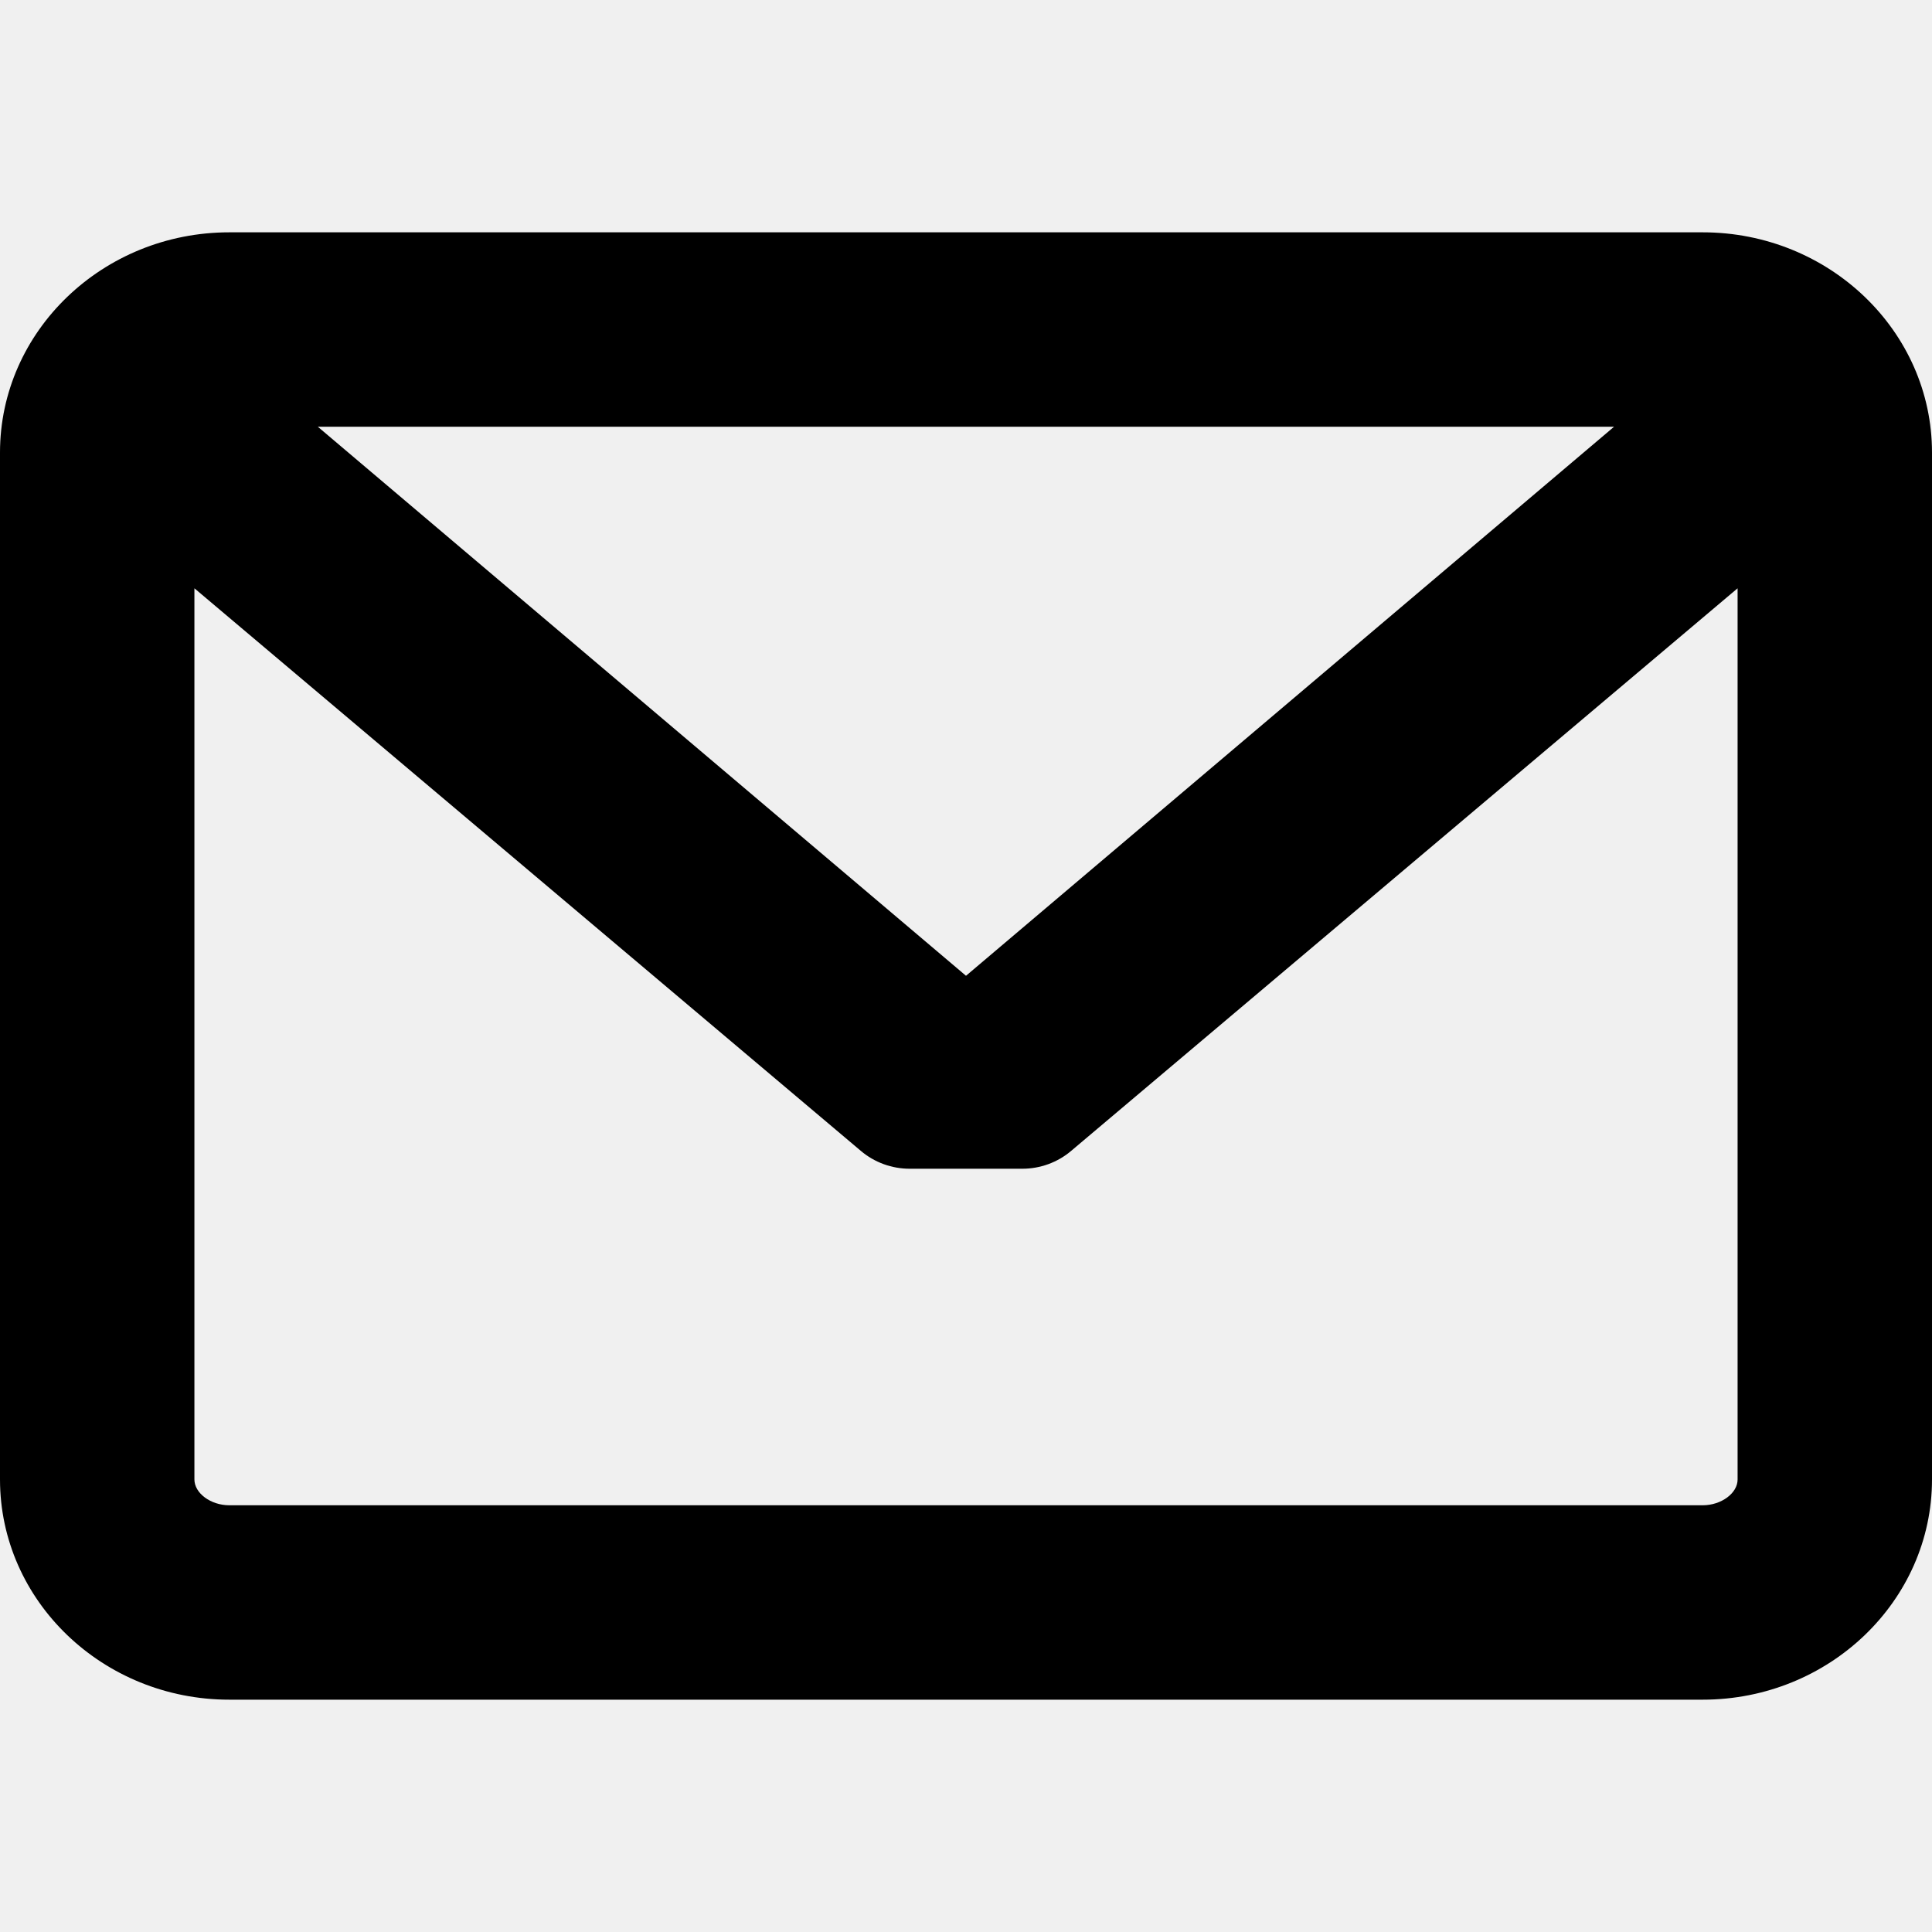
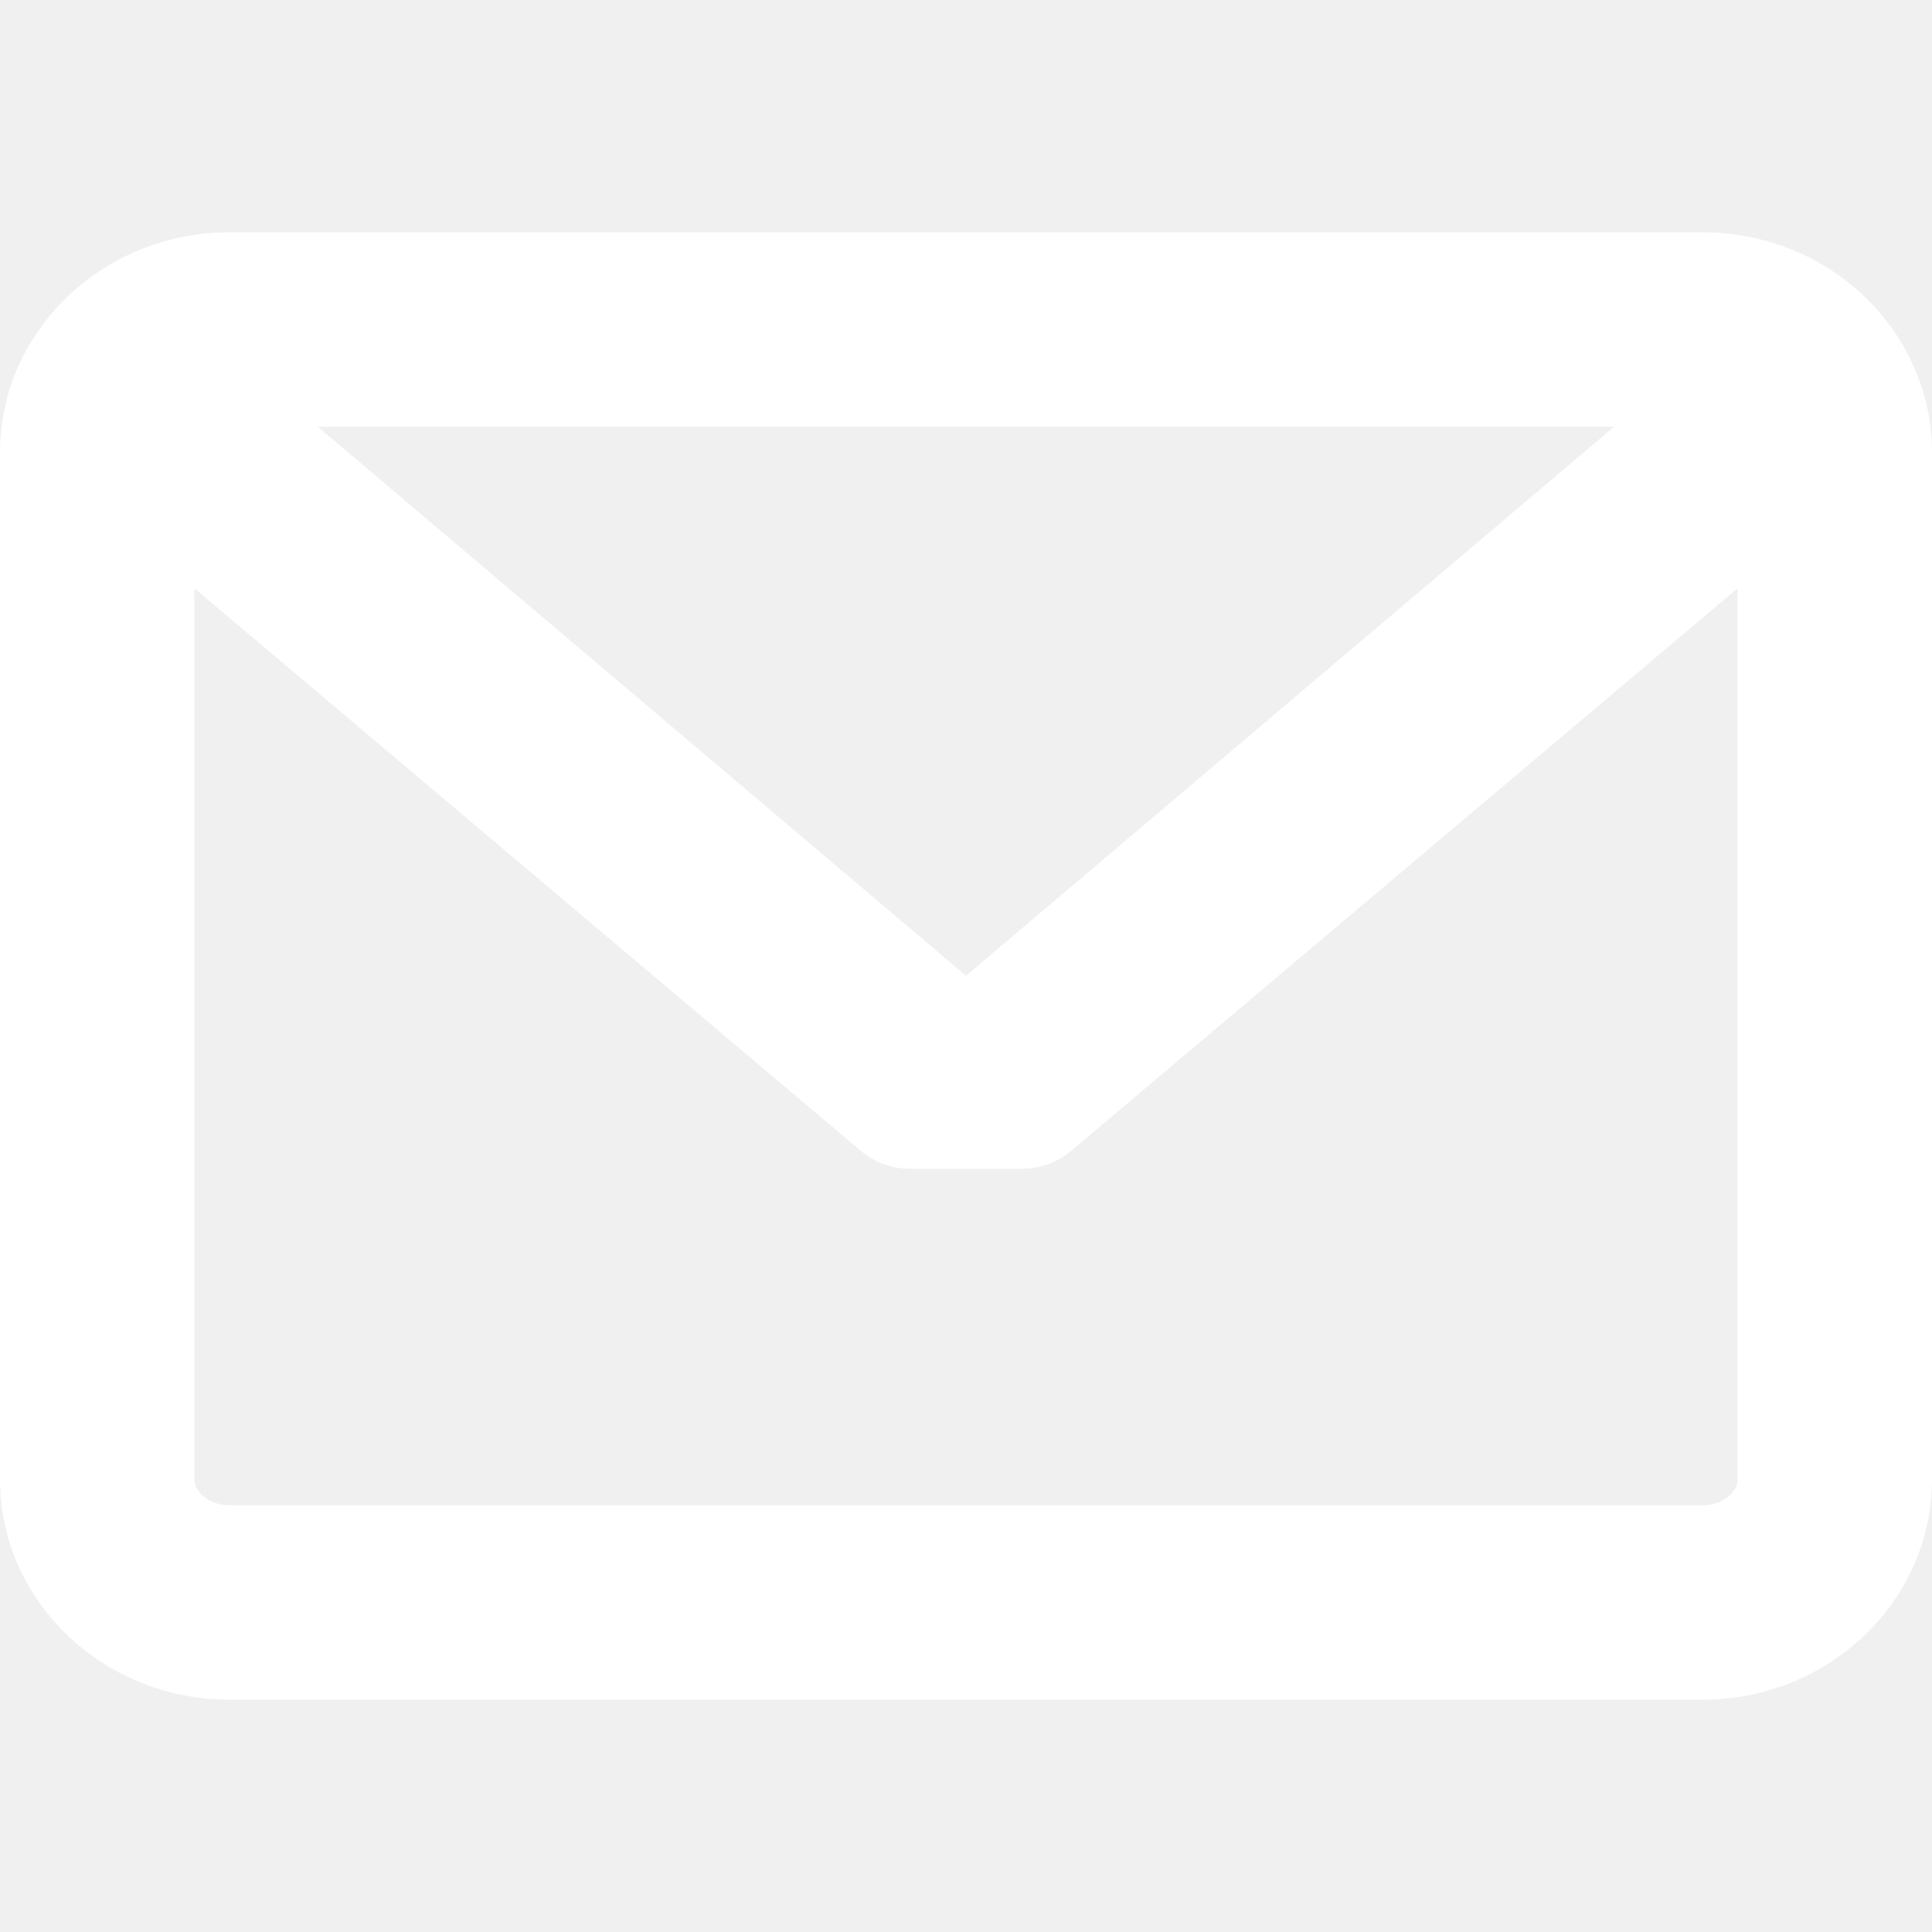
<svg xmlns="http://www.w3.org/2000/svg" width="16" height="16" viewBox="0 0 16 16" fill="none">
-   <path d="M14.101 1.924H1.899C0.852 1.924 0 2.742 0 3.748V12.252C0 13.258 0.852 14.076 1.899 14.076H14.101C15.148 14.076 16 13.258 16 12.252V3.748C16 2.742 15.148 1.924 14.101 1.924ZM14.101 12.466H1.899C1.745 12.466 1.61 12.366 1.61 12.252V4.872L7.129 9.531C7.242 9.627 7.386 9.679 7.534 9.679L8.466 9.679C8.614 9.679 8.758 9.627 8.871 9.531L14.39 4.872V12.253C14.39 12.366 14.255 12.466 14.101 12.466ZM8 8.081L2.632 3.534H13.367L8 8.081Z" fill="currentColor" />
+   <path d="M14.101 1.924H1.899C0.852 1.924 0 2.742 0 3.748V12.252C0 13.258 0.852 14.076 1.899 14.076H14.101C15.148 14.076 16 13.258 16 12.252V3.748C16 2.742 15.148 1.924 14.101 1.924ZM14.101 12.466H1.899C1.745 12.466 1.61 12.366 1.61 12.252V4.872L7.129 9.531C7.242 9.627 7.386 9.679 7.534 9.679L8.466 9.679C8.614 9.679 8.758 9.627 8.871 9.531L14.39 4.872V12.253C14.39 12.366 14.255 12.466 14.101 12.466ZM8 8.081L2.632 3.534H13.367L8 8.081Z" fill="#FFFFFF" />
</svg>
